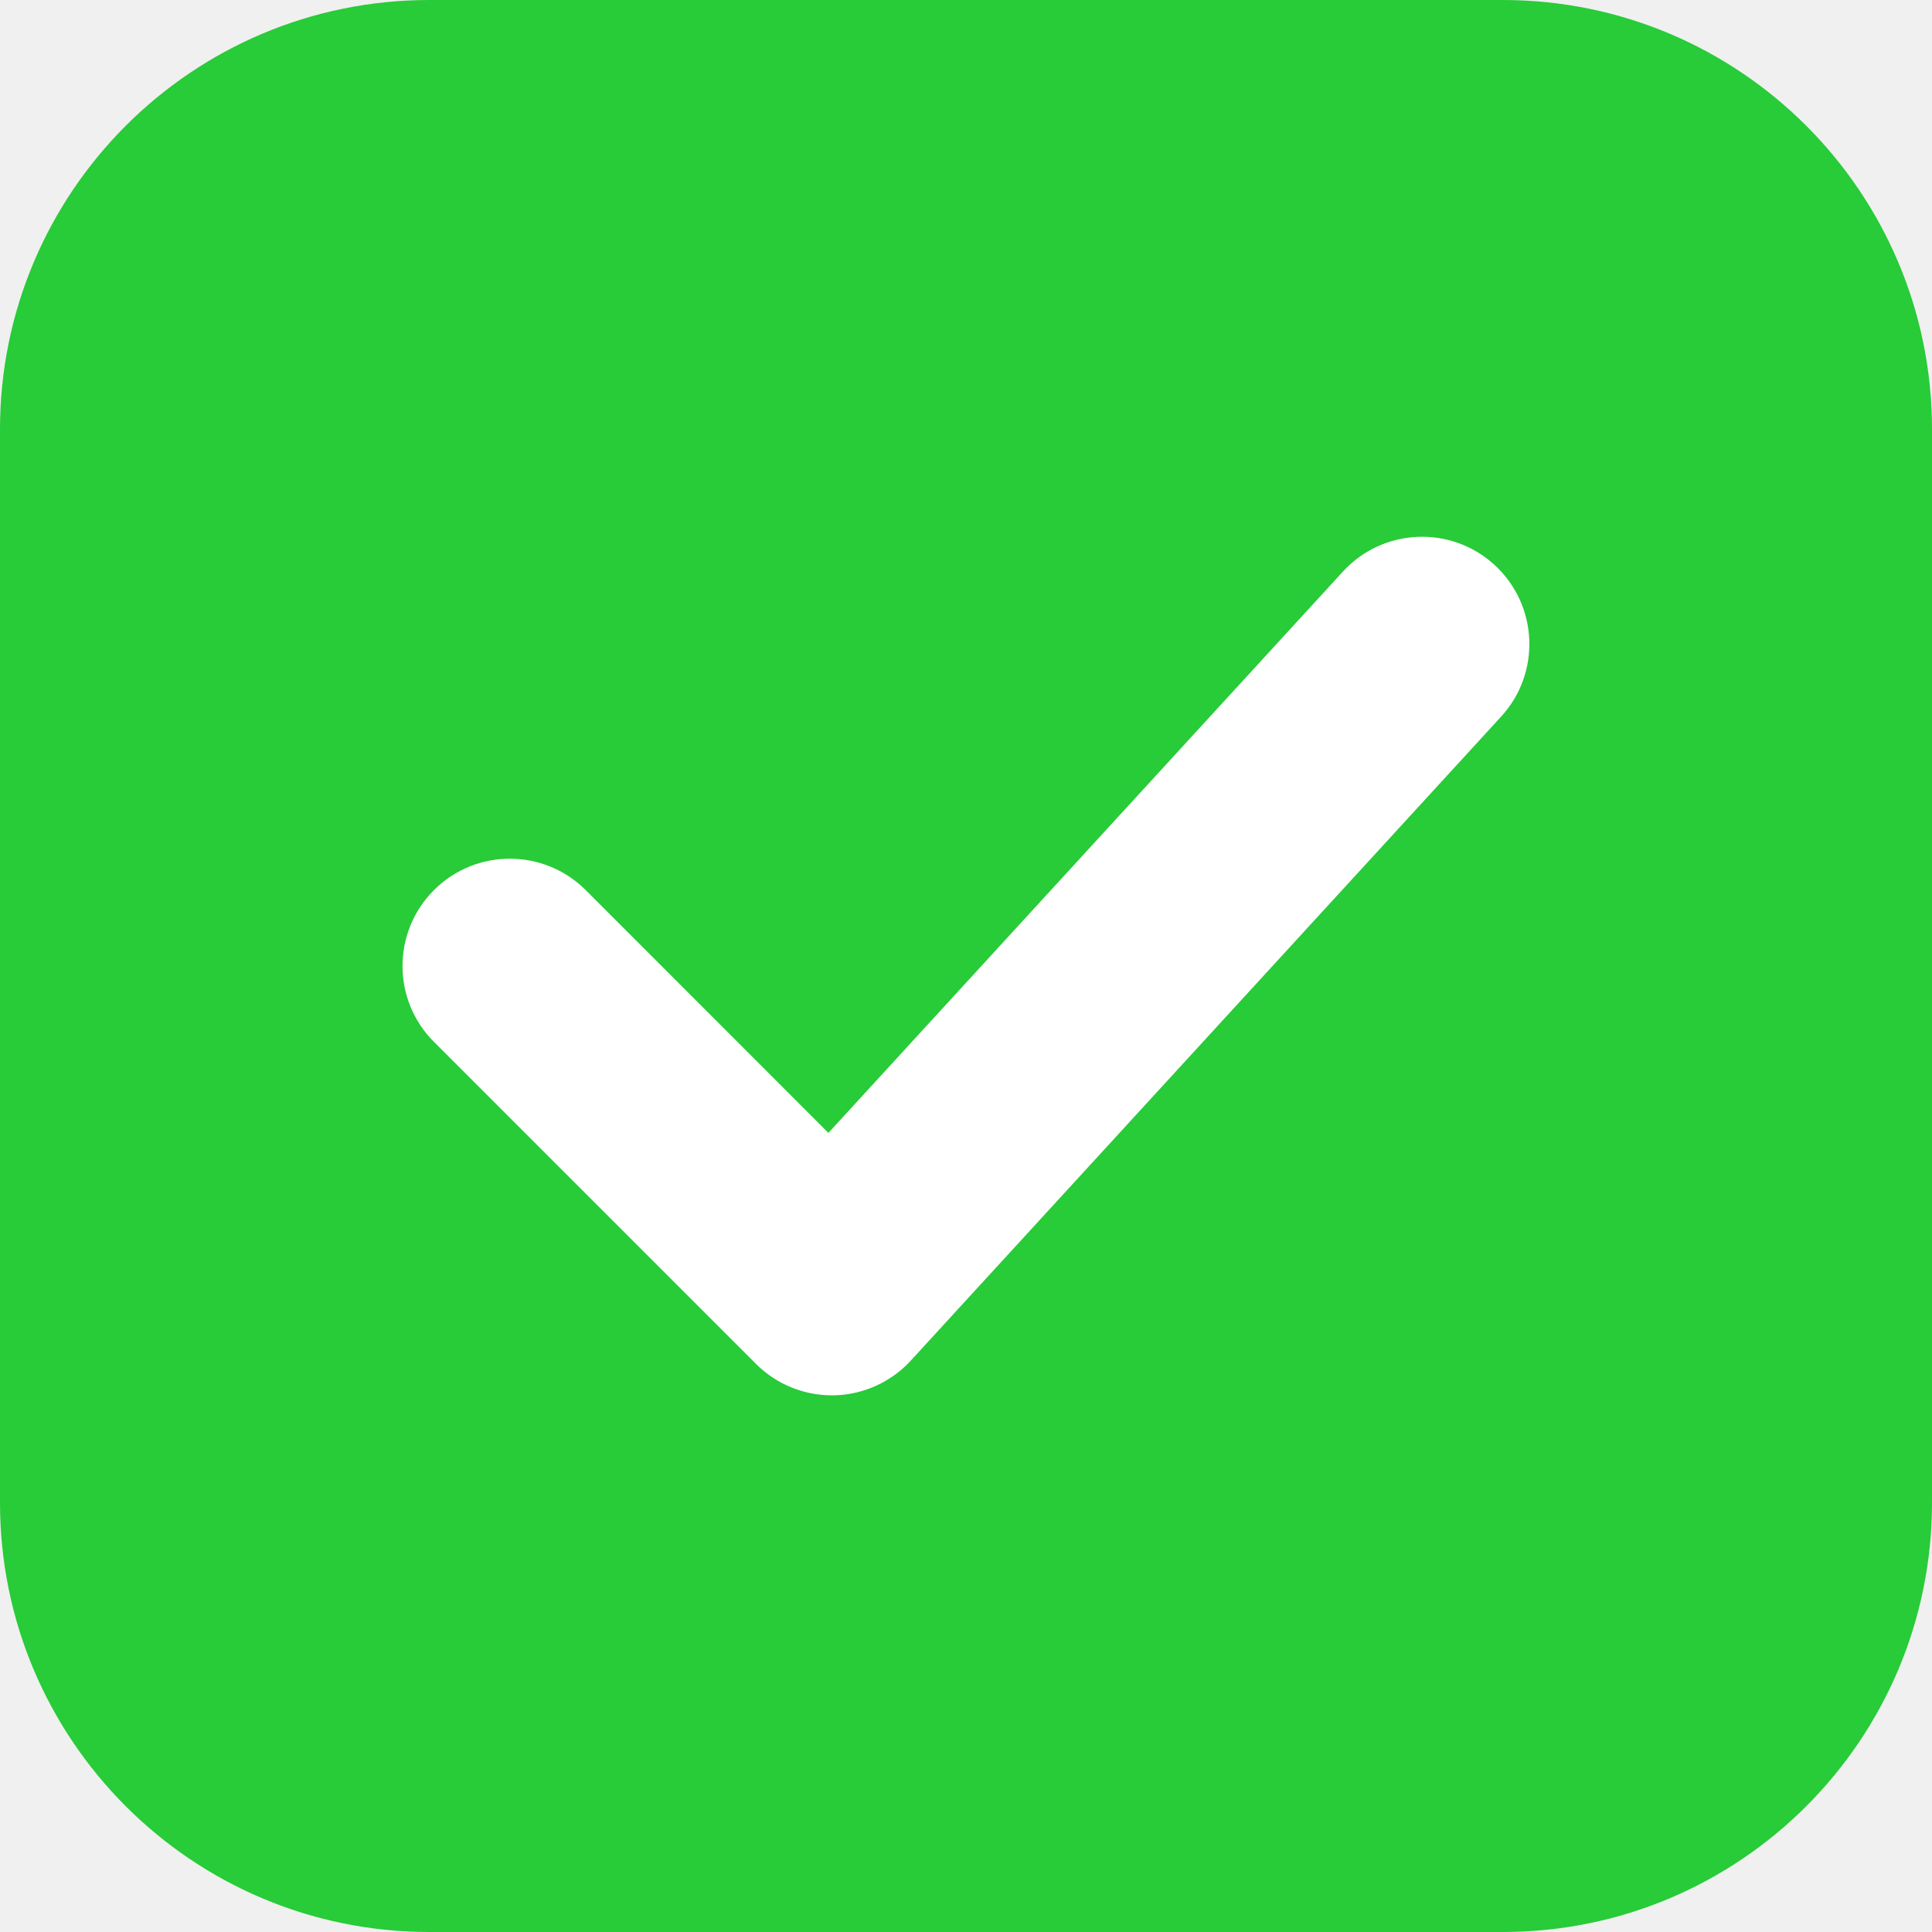
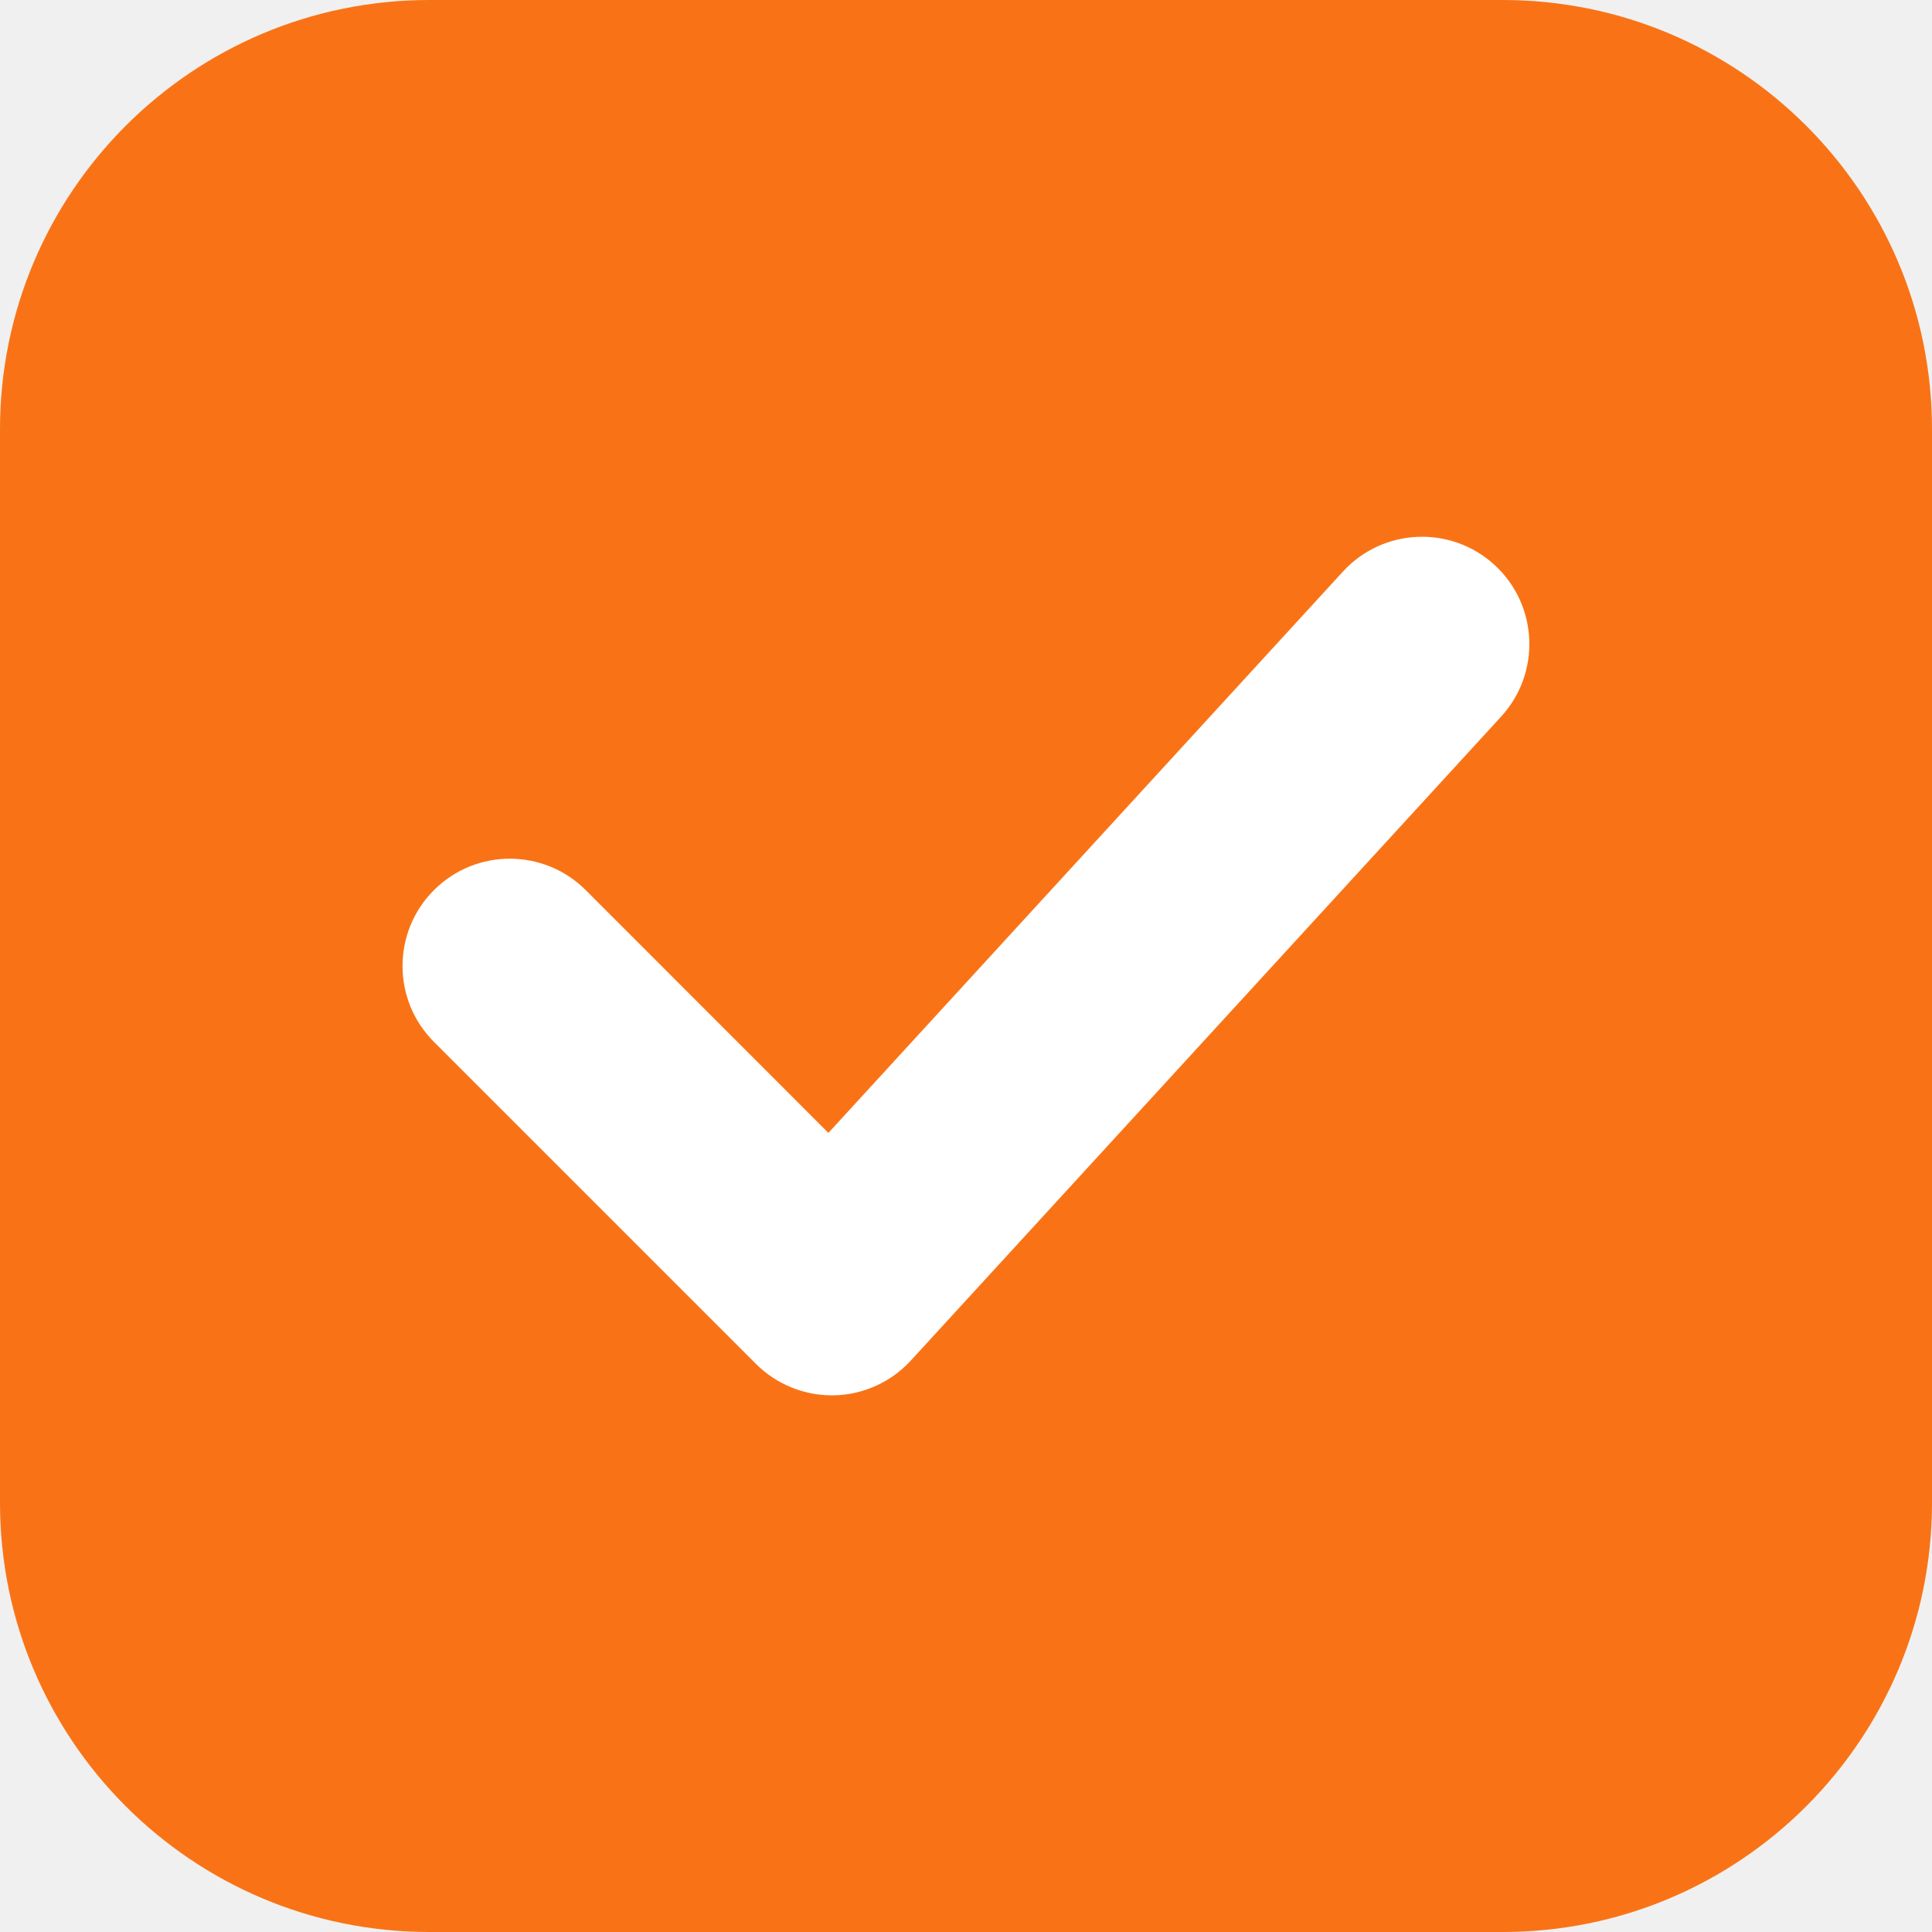
<svg xmlns="http://www.w3.org/2000/svg" width="18" height="18" viewBox="0 0 18 18">
  <g id="그룹_203838" data-name="그룹 203838" transform="translate(-1204 -1251)">
-     <rect id="Contents_BG" data-name="Contents BG" width="18" height="18" rx="4" transform="translate(1204 1251)" fill="#28cb38" />
+     <rect id="Contents_BG" data-name="Contents BG" width="18" height="18" rx="4" transform="translate(1204 1251)" fill="#f97316" />
    <path id="패스_53504" data-name="패스 53504" d="M-856-22070a1,1,0,0,1-.707-.293l-3-3a1,1,0,0,1,0-1.414,1,1,0,0,1,1.414,0l2.261,2.262,4.794-5.23a1,1,0,0,1,1.413-.061,1,1,0,0,1,.061,1.412l-5.5,6a1,1,0,0,1-.715.324Z" transform="translate(2067.75 23334)" fill="#fff" />
  </g>
</svg>
